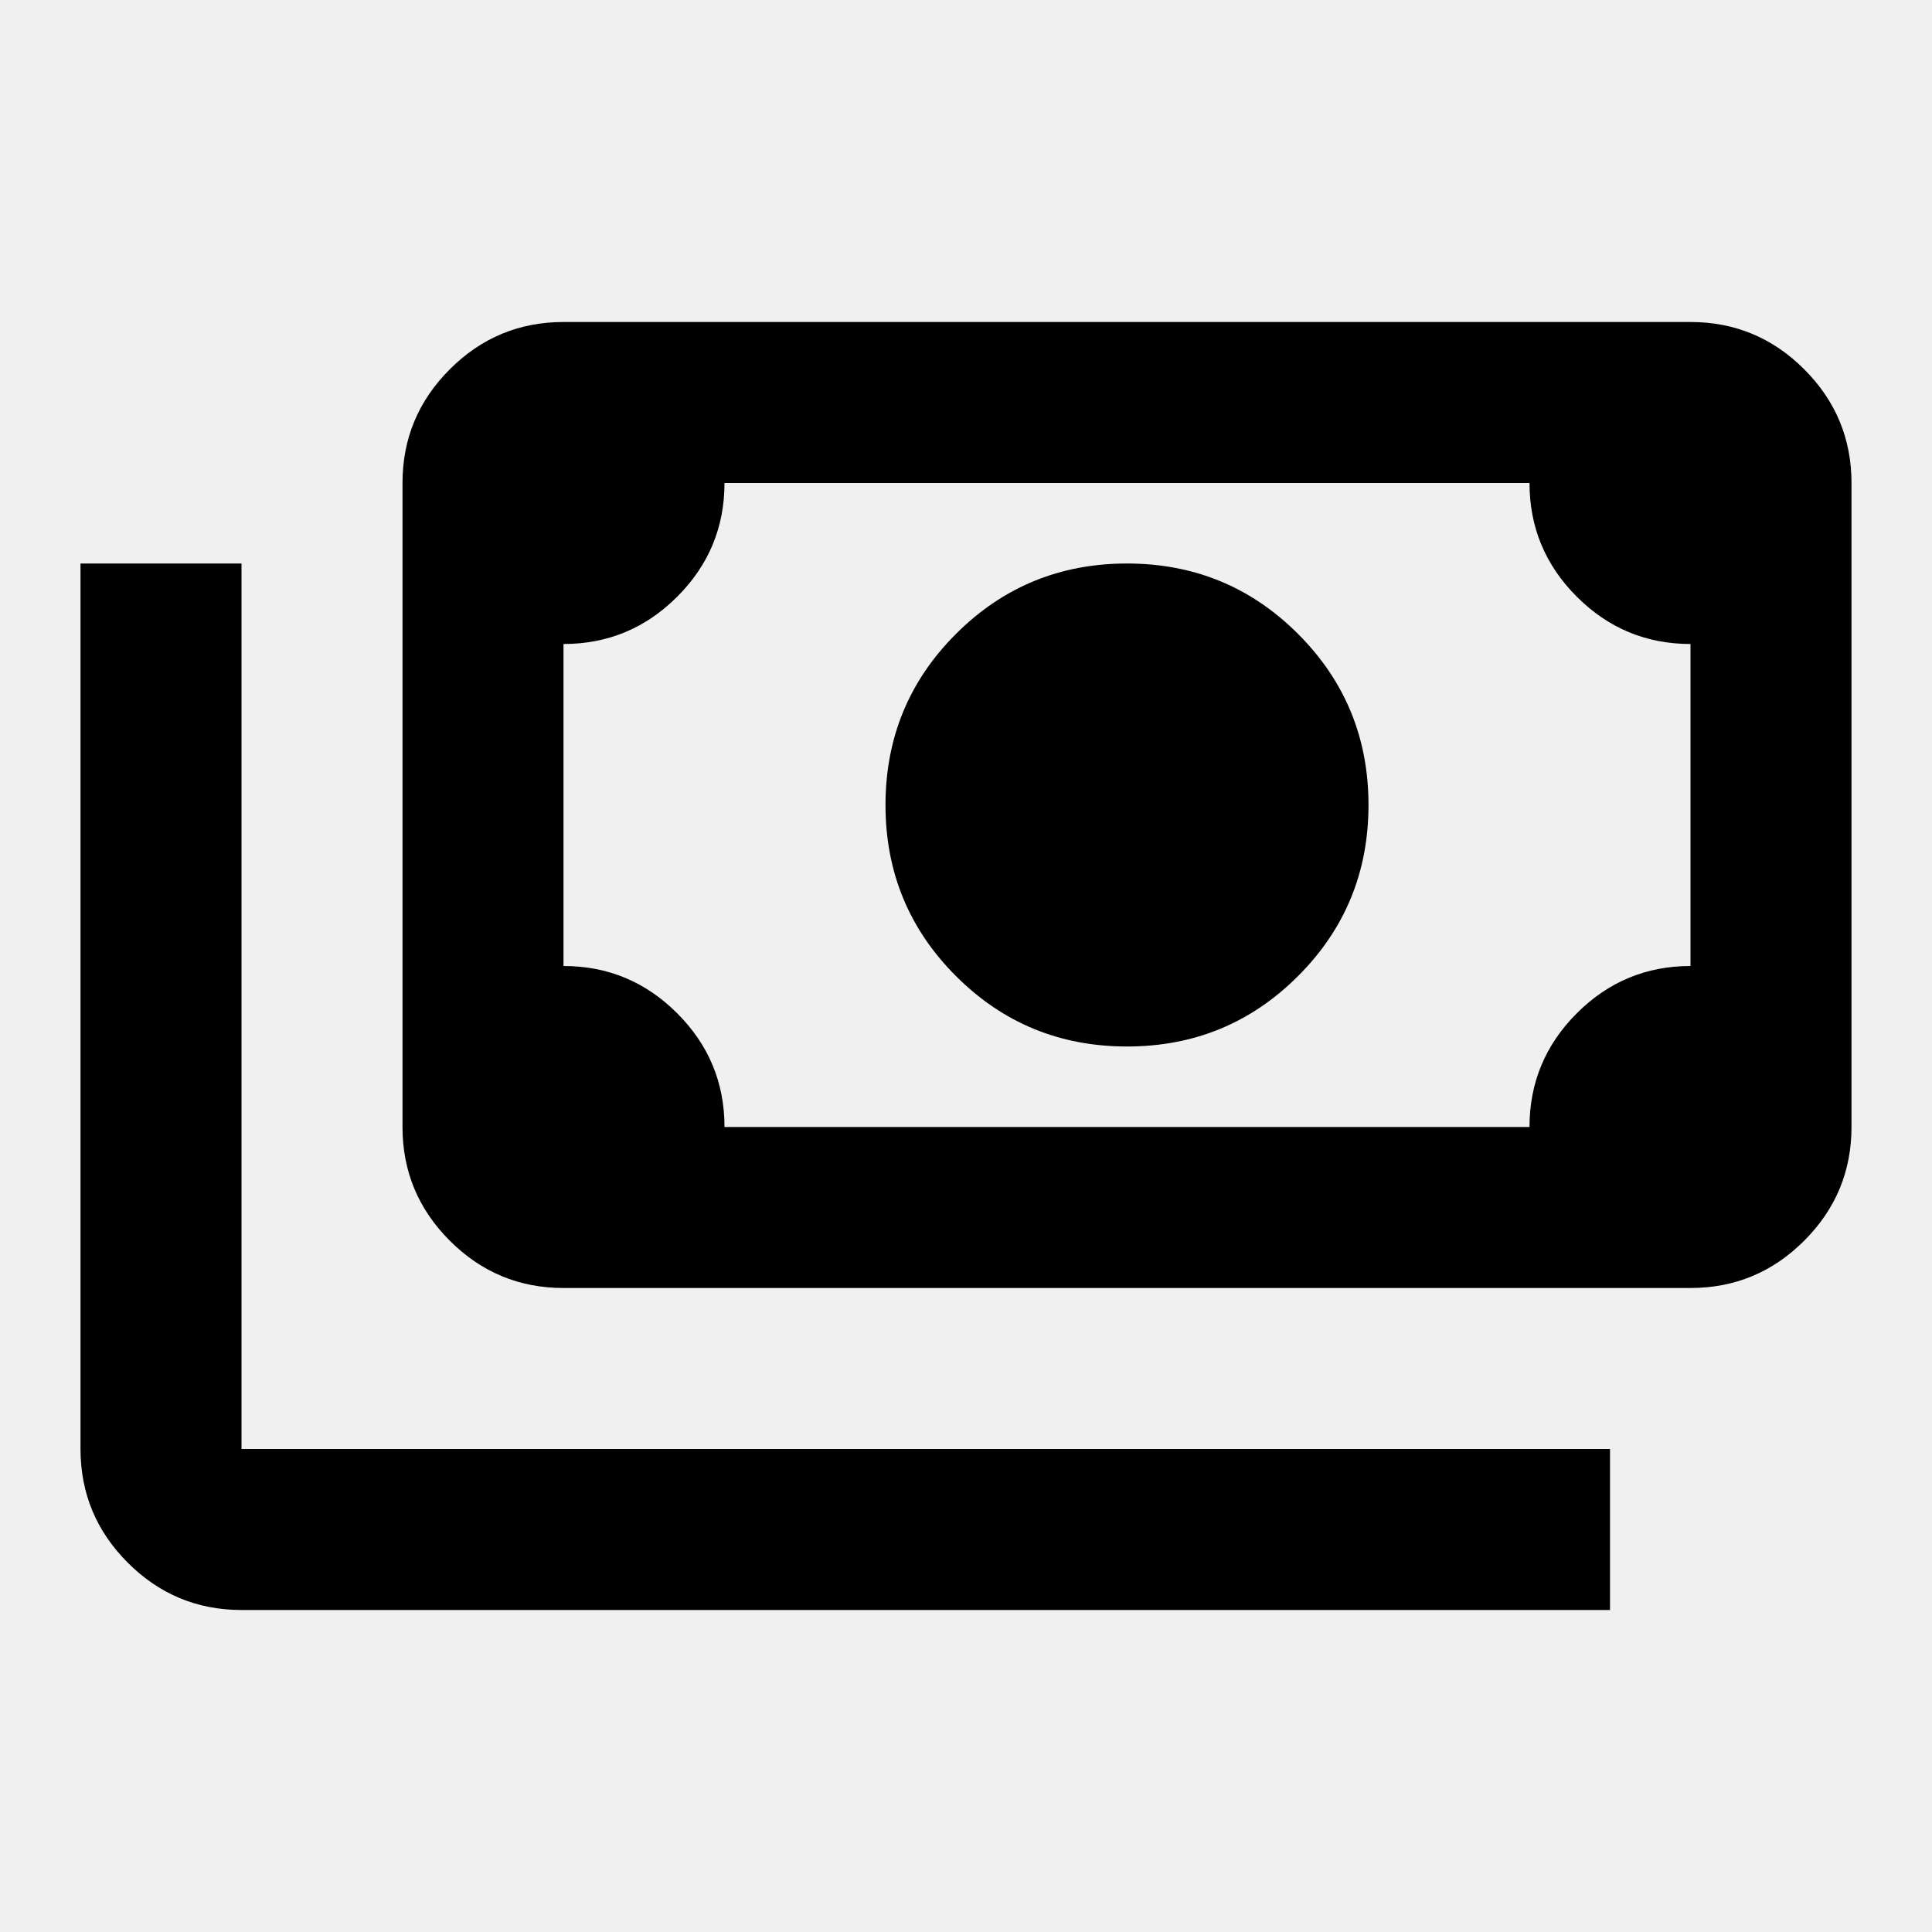
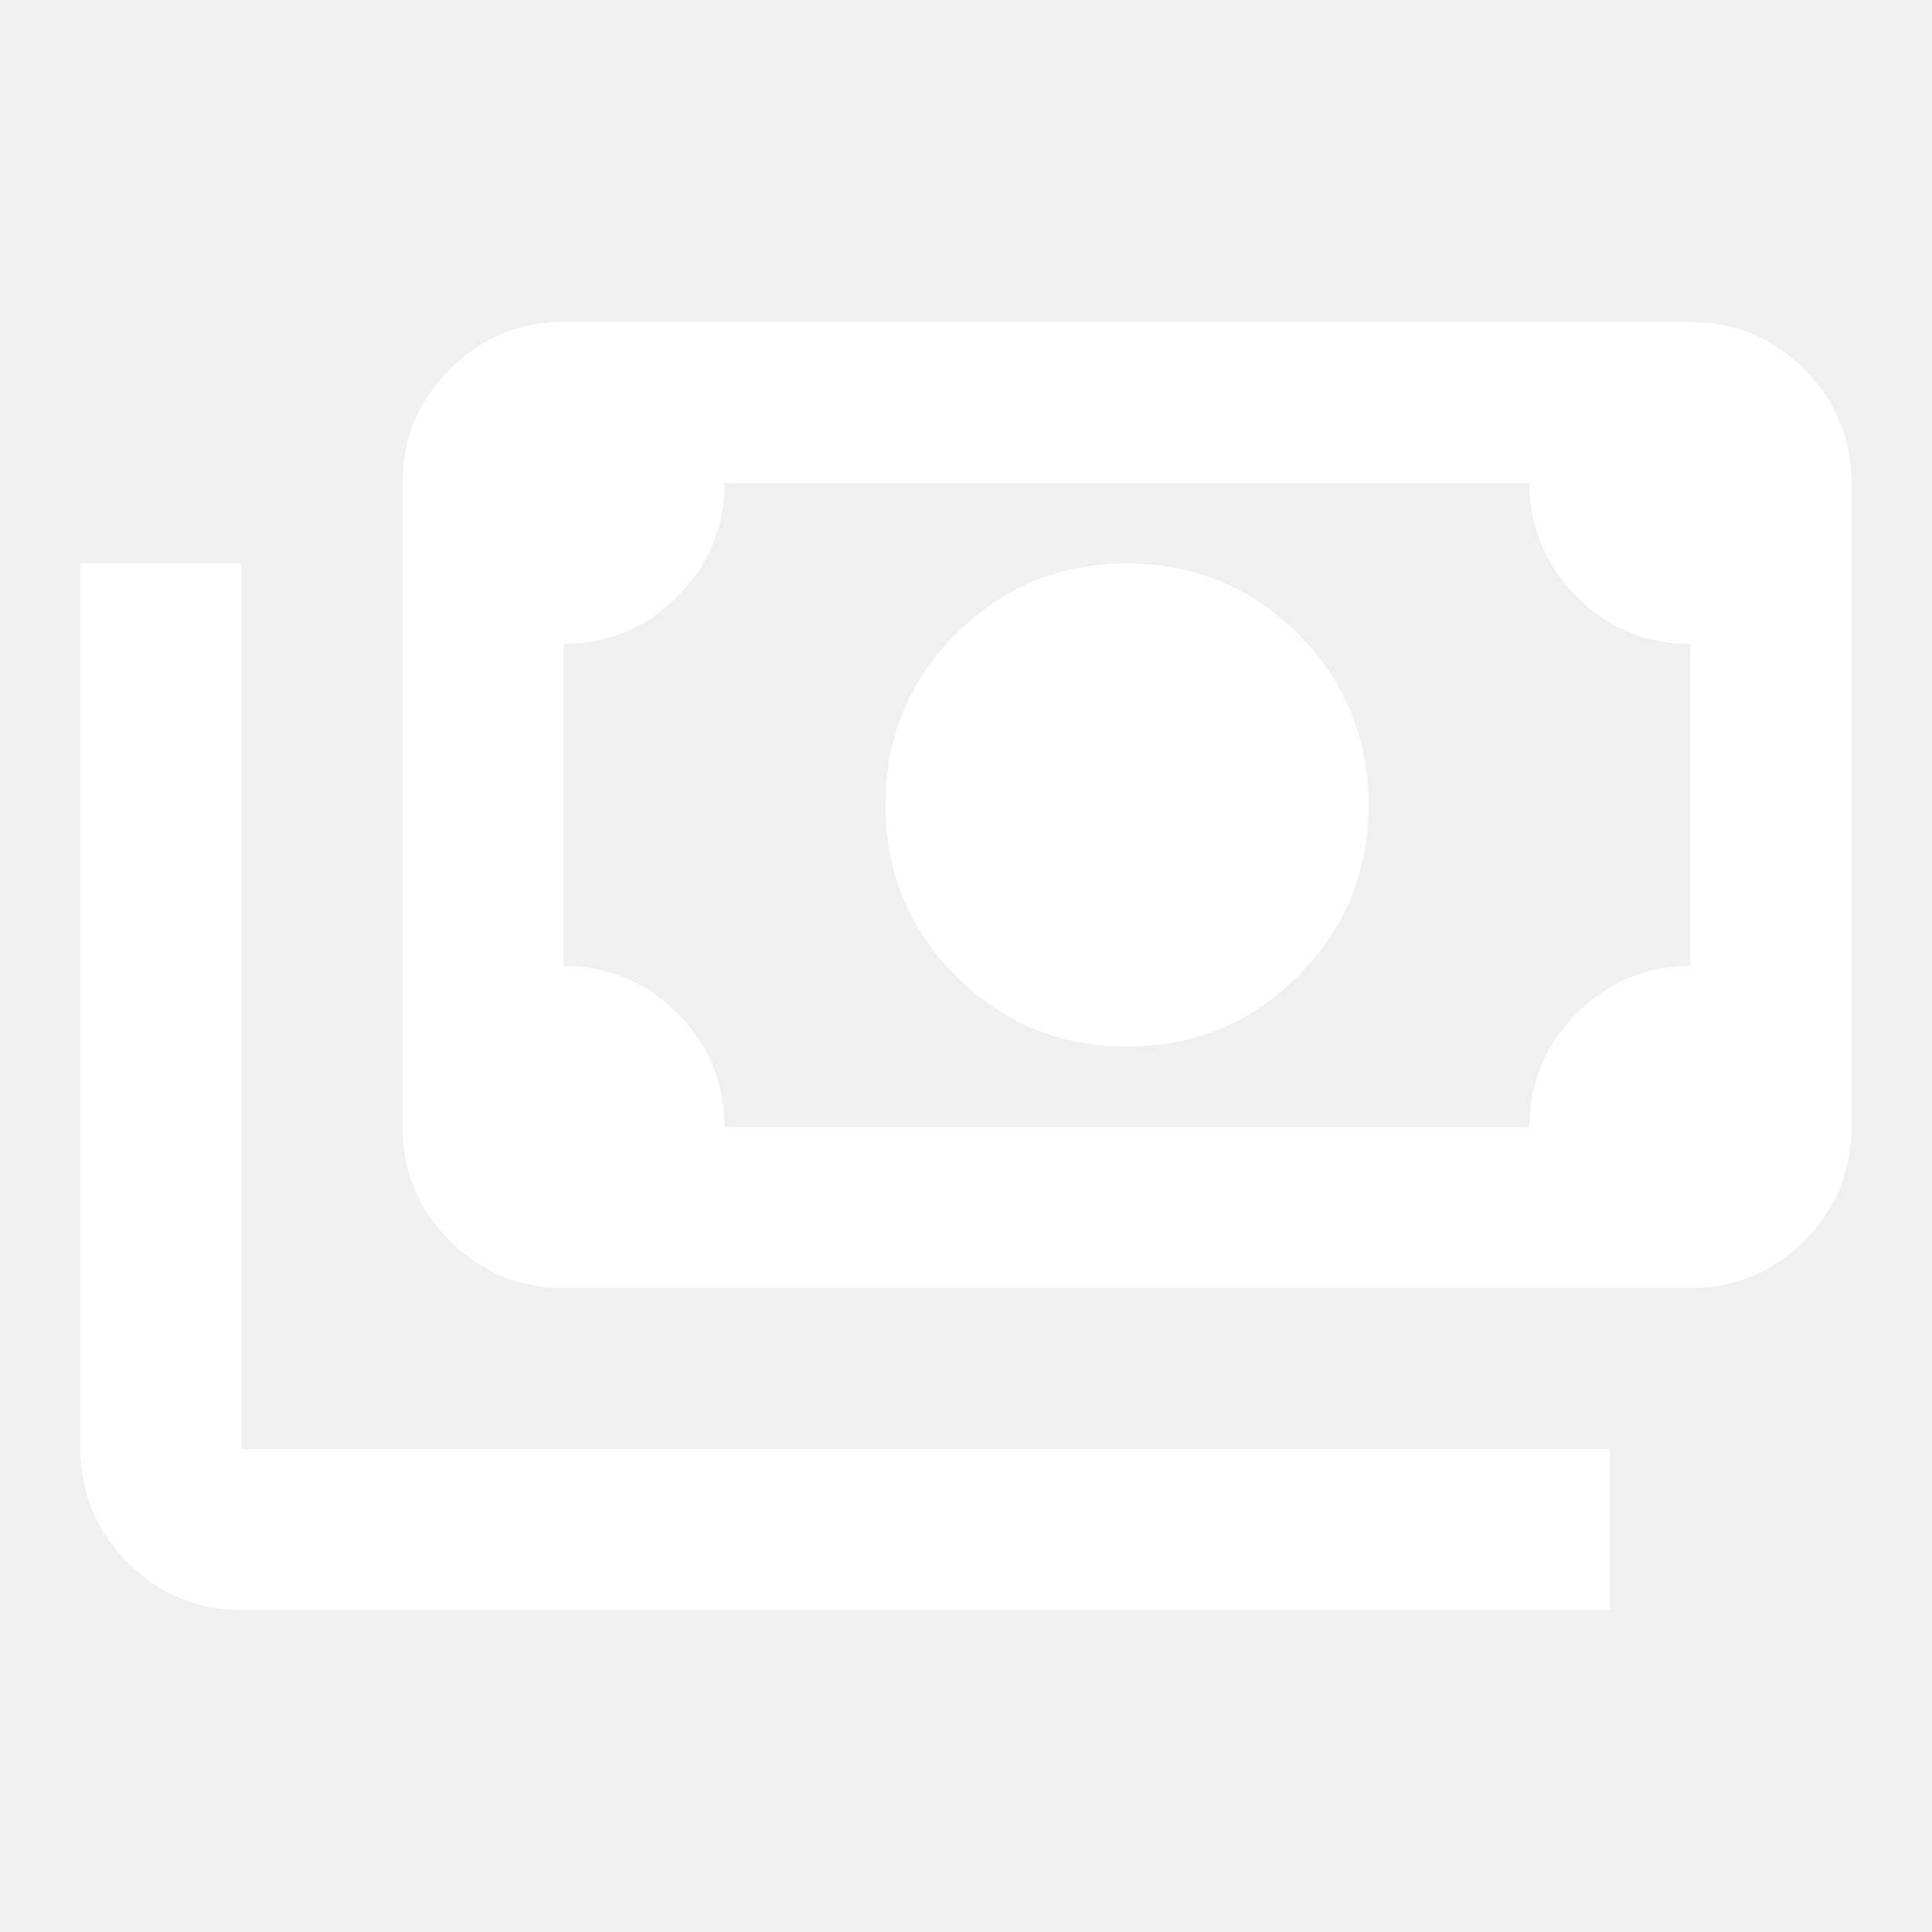
- <svg xmlns="http://www.w3.org/2000/svg" height="24px" viewBox="0 -960 960 960" width="24px" fill="#000000">
+ <svg xmlns="http://www.w3.org/2000/svg" height="24px" viewBox="0 -960 960 960" width="24px" fill="#fff">
  <path d="M560-440q-50 0-85-35t-35-85q0-50 35-85t85-35q50 0 85 35t35 85q0 50-35 85t-85 35ZM280-320q-33 0-56.5-23.5T200-400v-320q0-33 23.5-56.5T280-800h560q33 0 56.5 23.5T920-720v320q0 33-23.5 56.5T840-320H280Zm80-80h400q0-33 23.5-56.5T840-480v-160q-33 0-56.5-23.5T760-720H360q0 33-23.5 56.5T280-640v160q33 0 56.5 23.5T360-400Zm440 240H120q-33 0-56.5-23.5T40-240v-440h80v440h680v80ZM280-400v-320 320Z" />
</svg>
